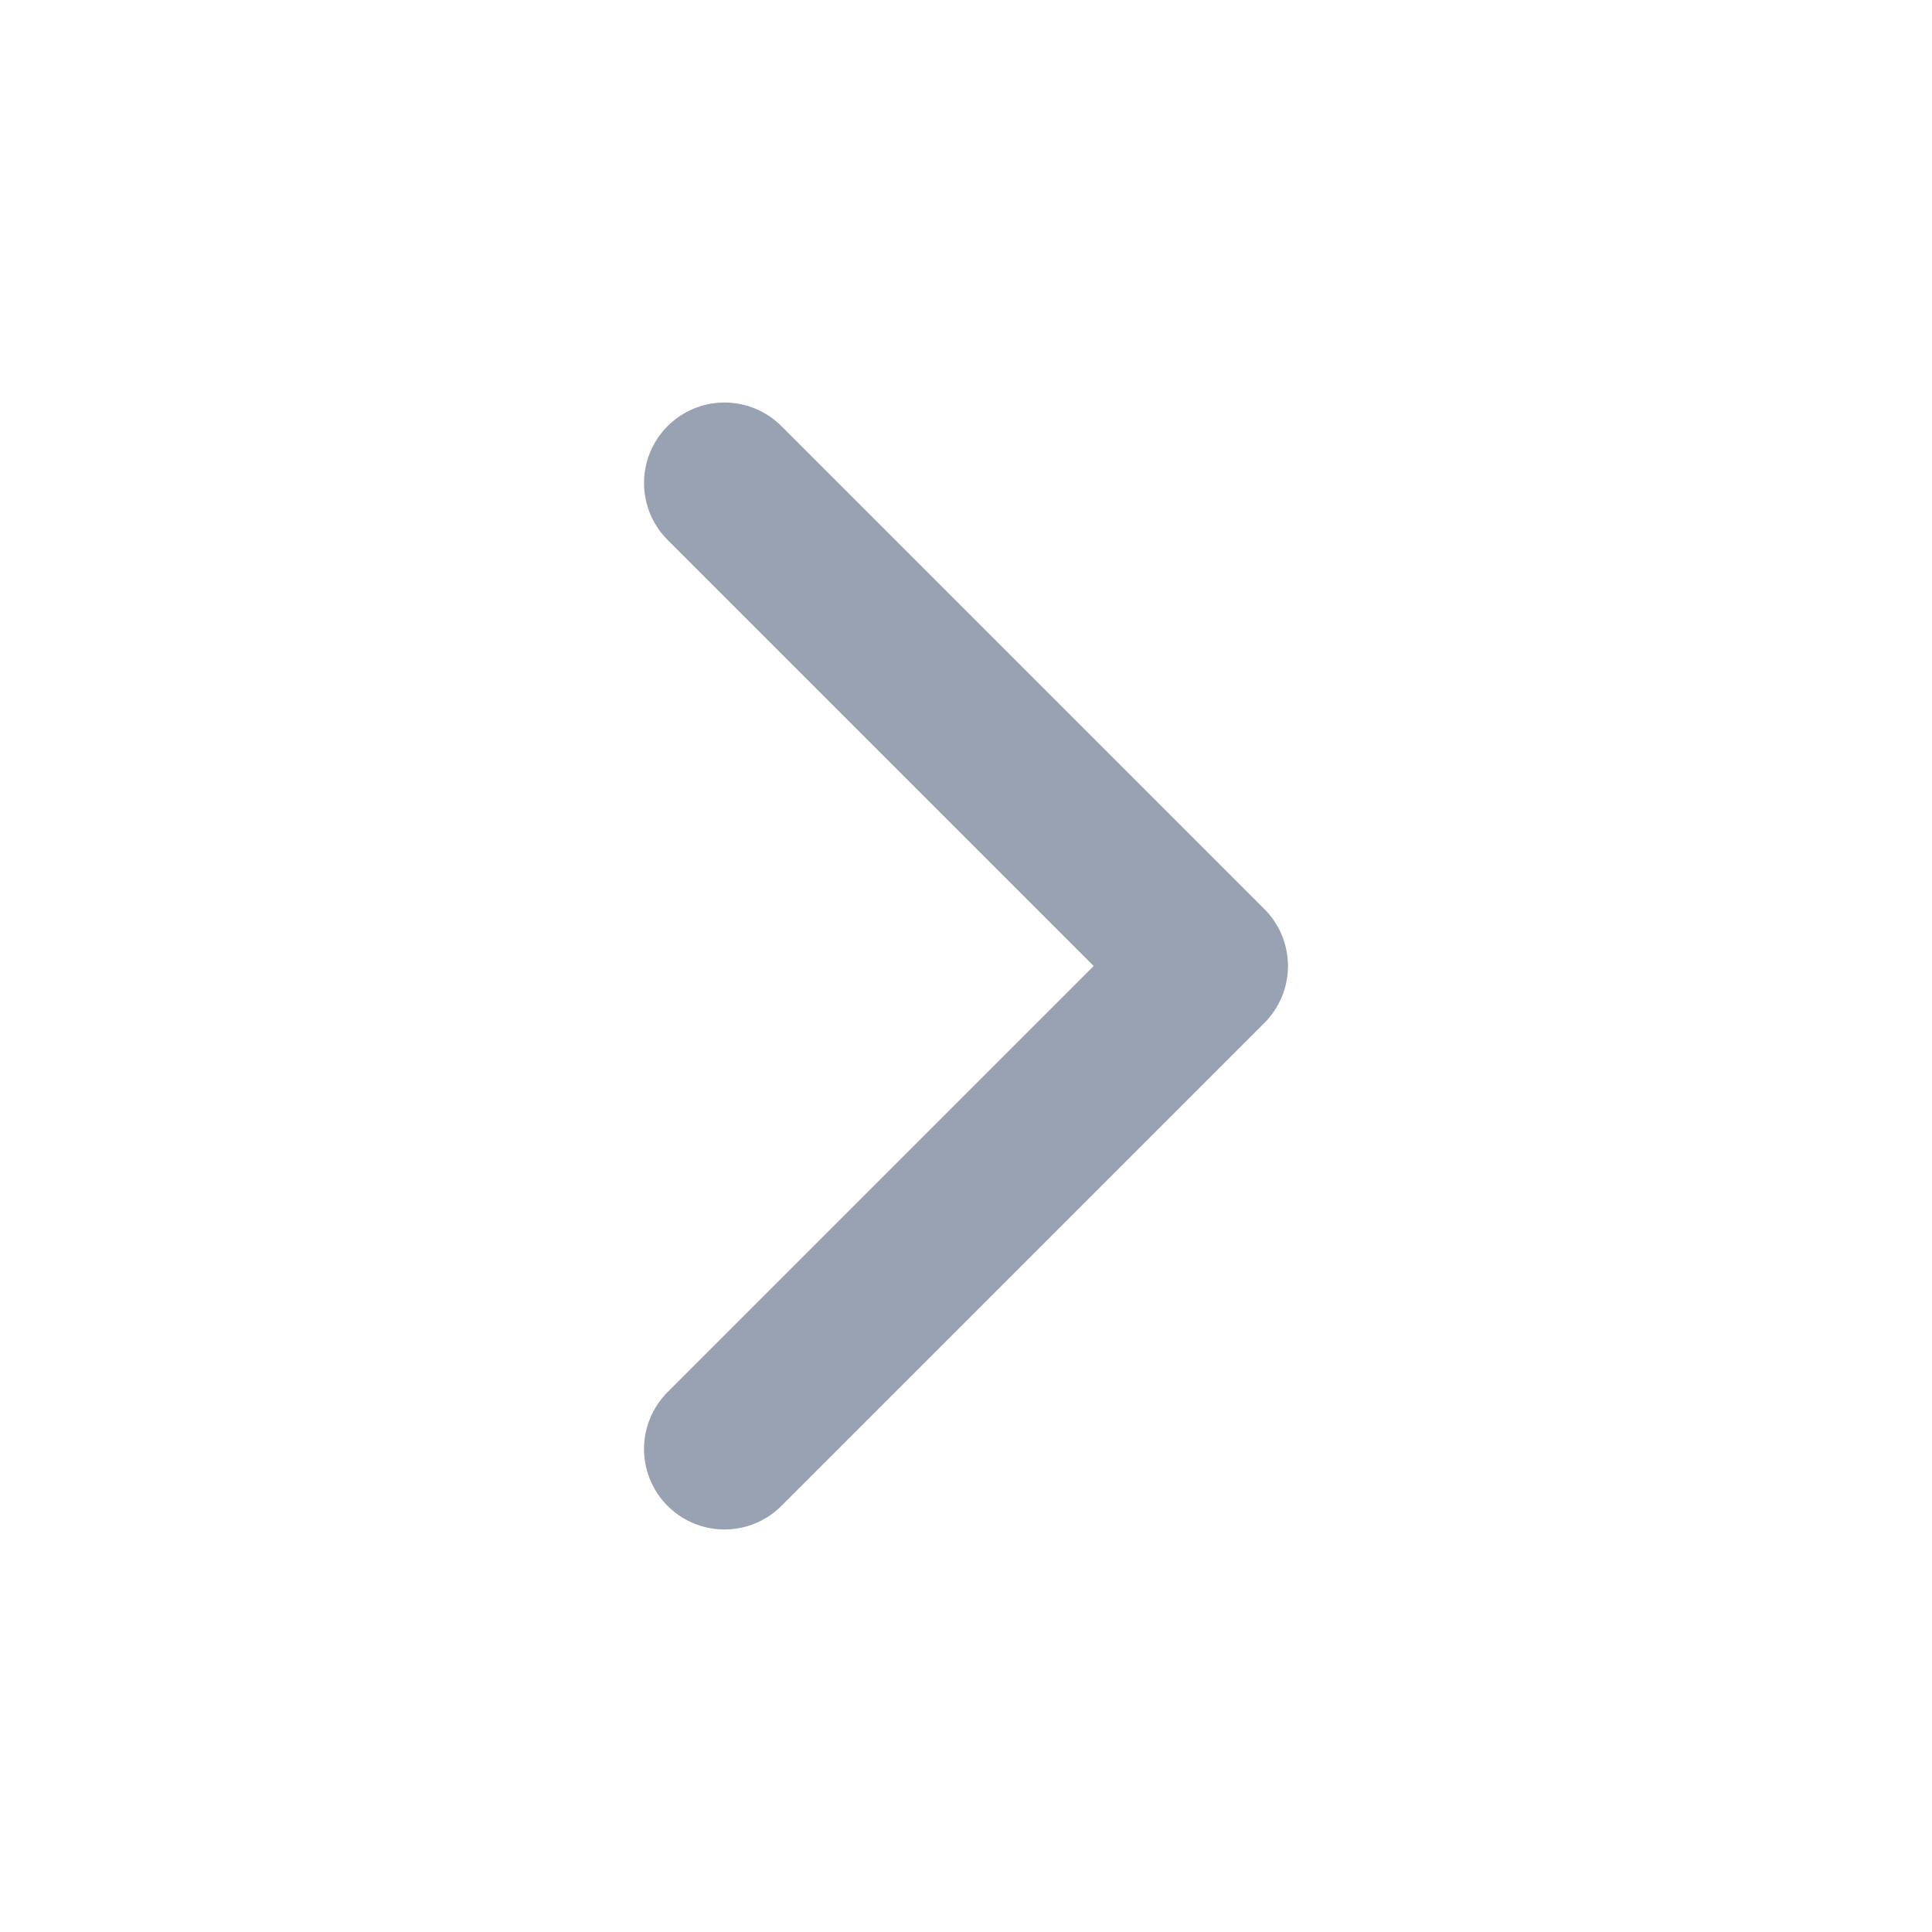
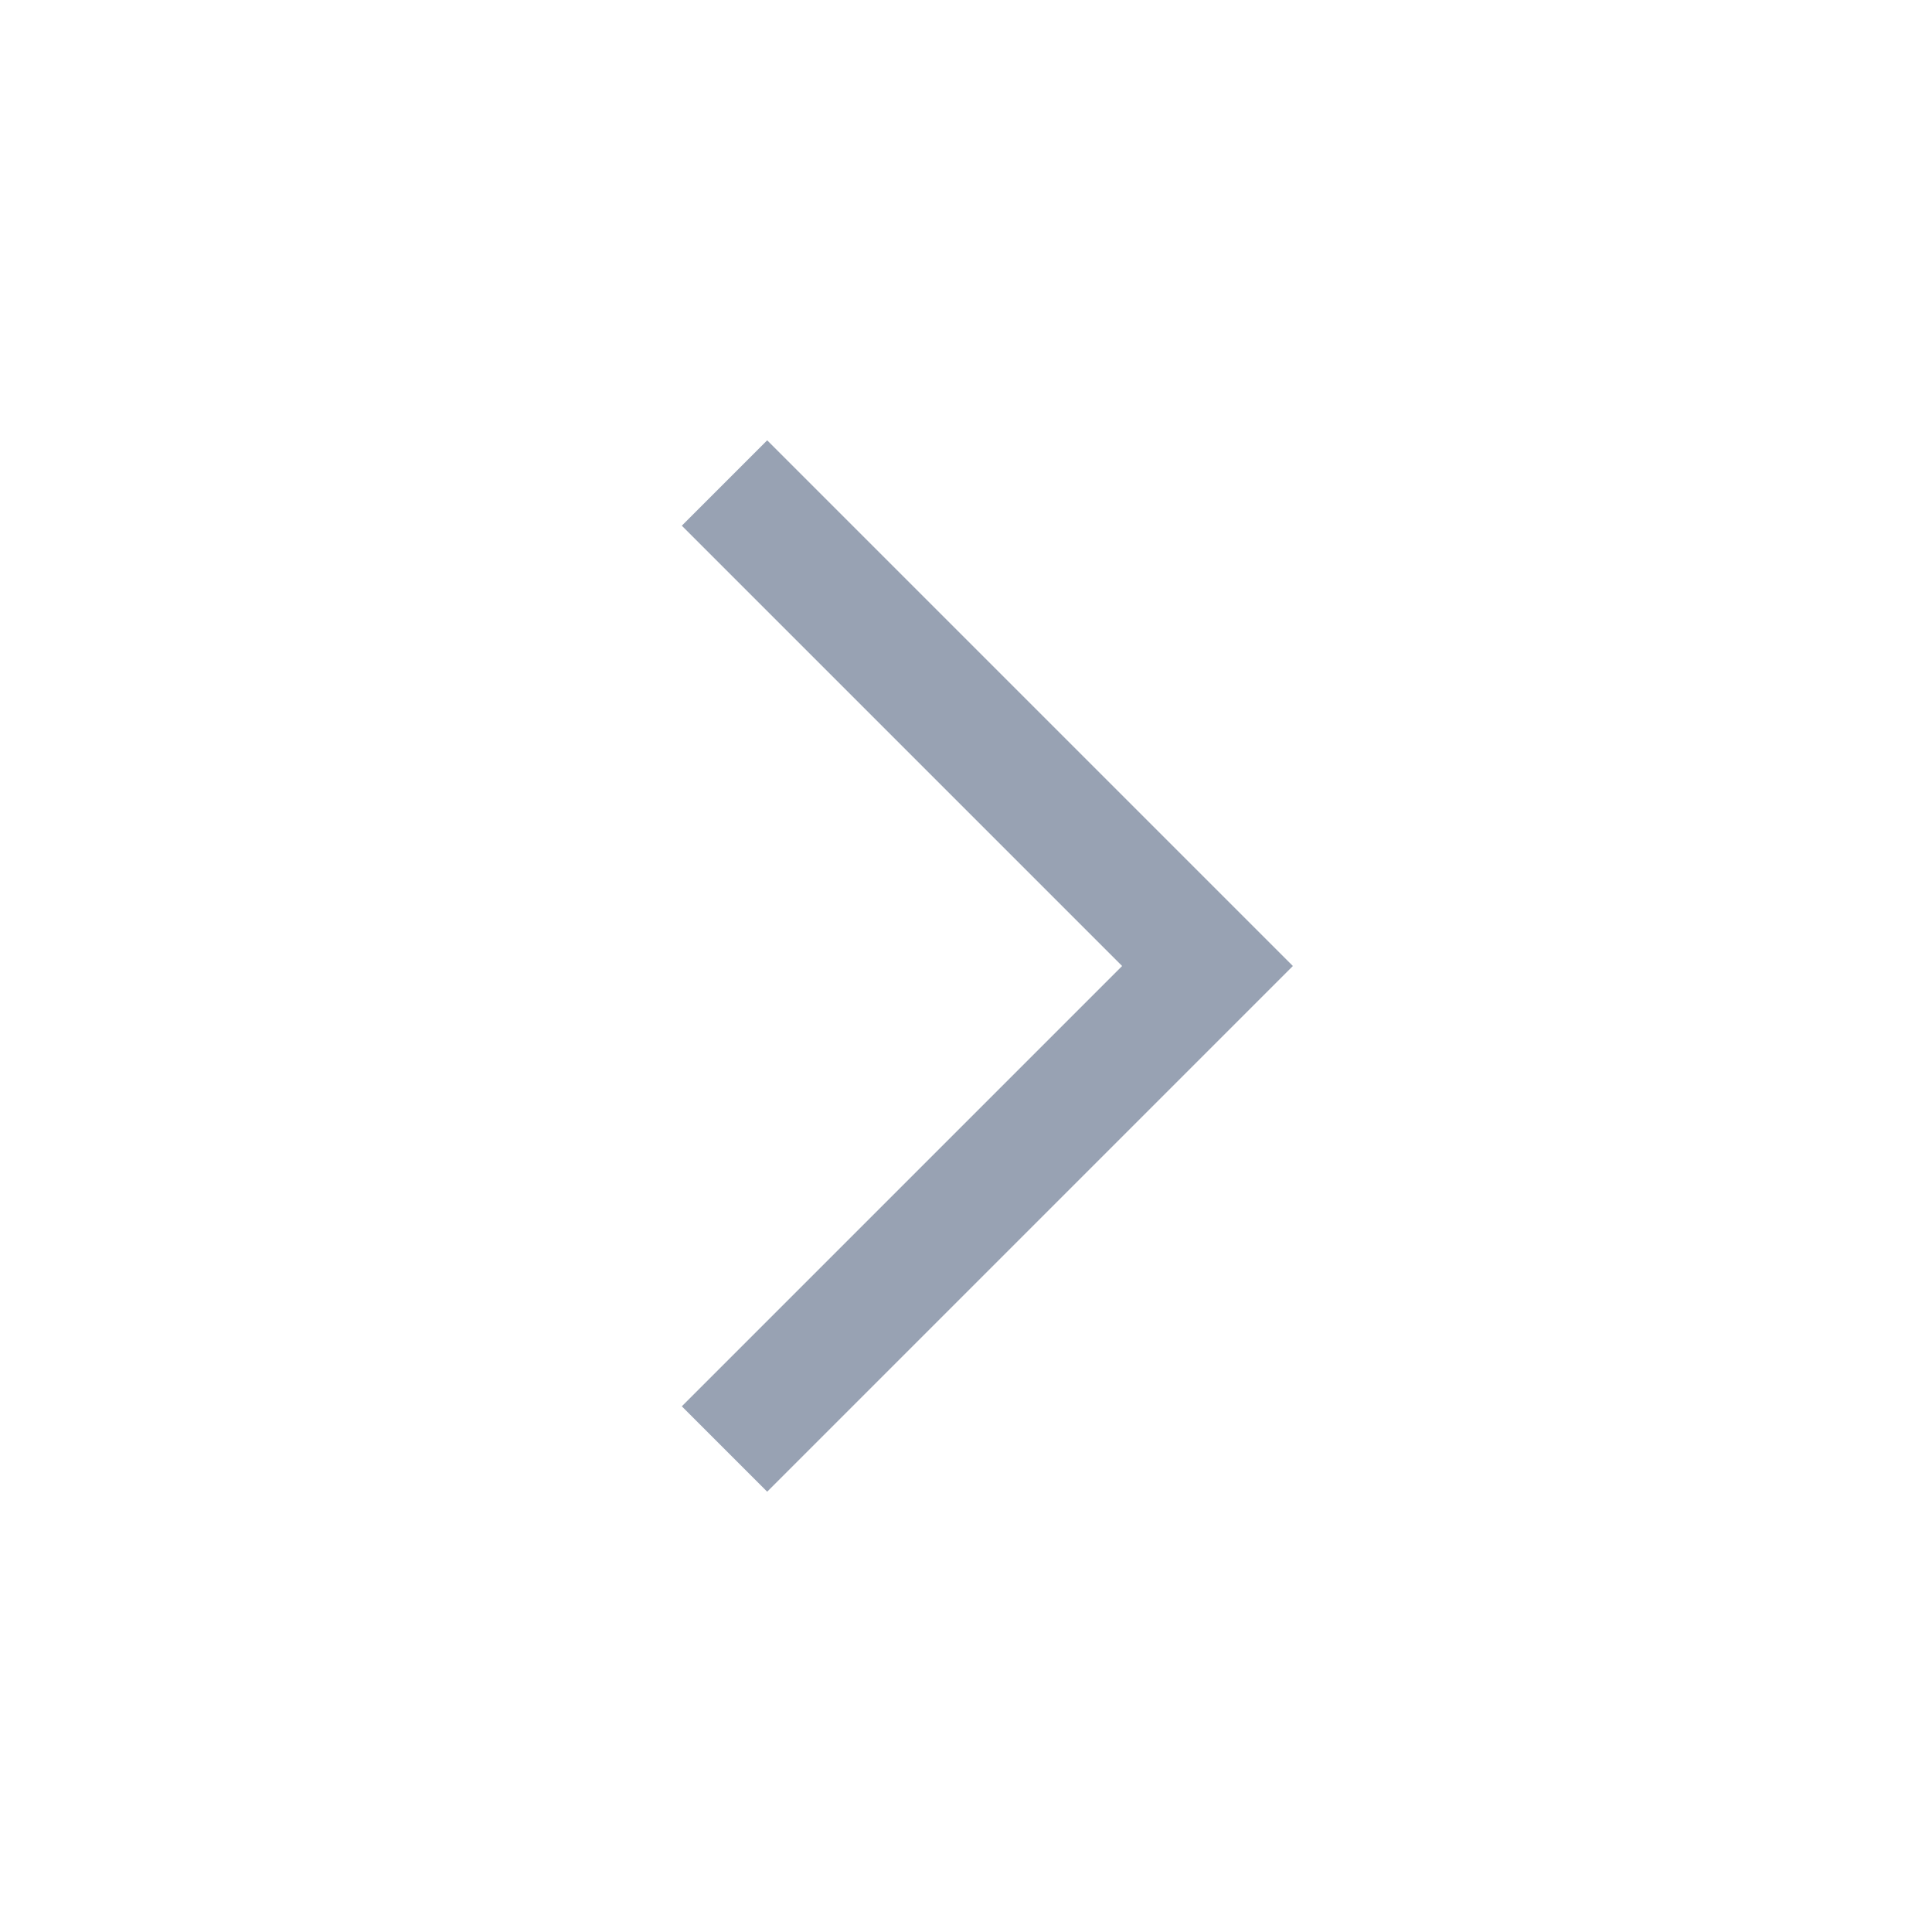
<svg xmlns="http://www.w3.org/2000/svg" width="16" height="16" viewBox="0 0 16 16" fill="none">
-   <path d="M6 12L10 8L6 4" stroke="#98A2B3" stroke-width="1.333" stroke-linecap="round" stroke-linejoin="round" />
+   <path d="M6 12L10 8L6 4" stroke="#98A2B3" strokeWidth="1.333" strokeLinecap="round" strokeLinejoin="round" />
</svg>
